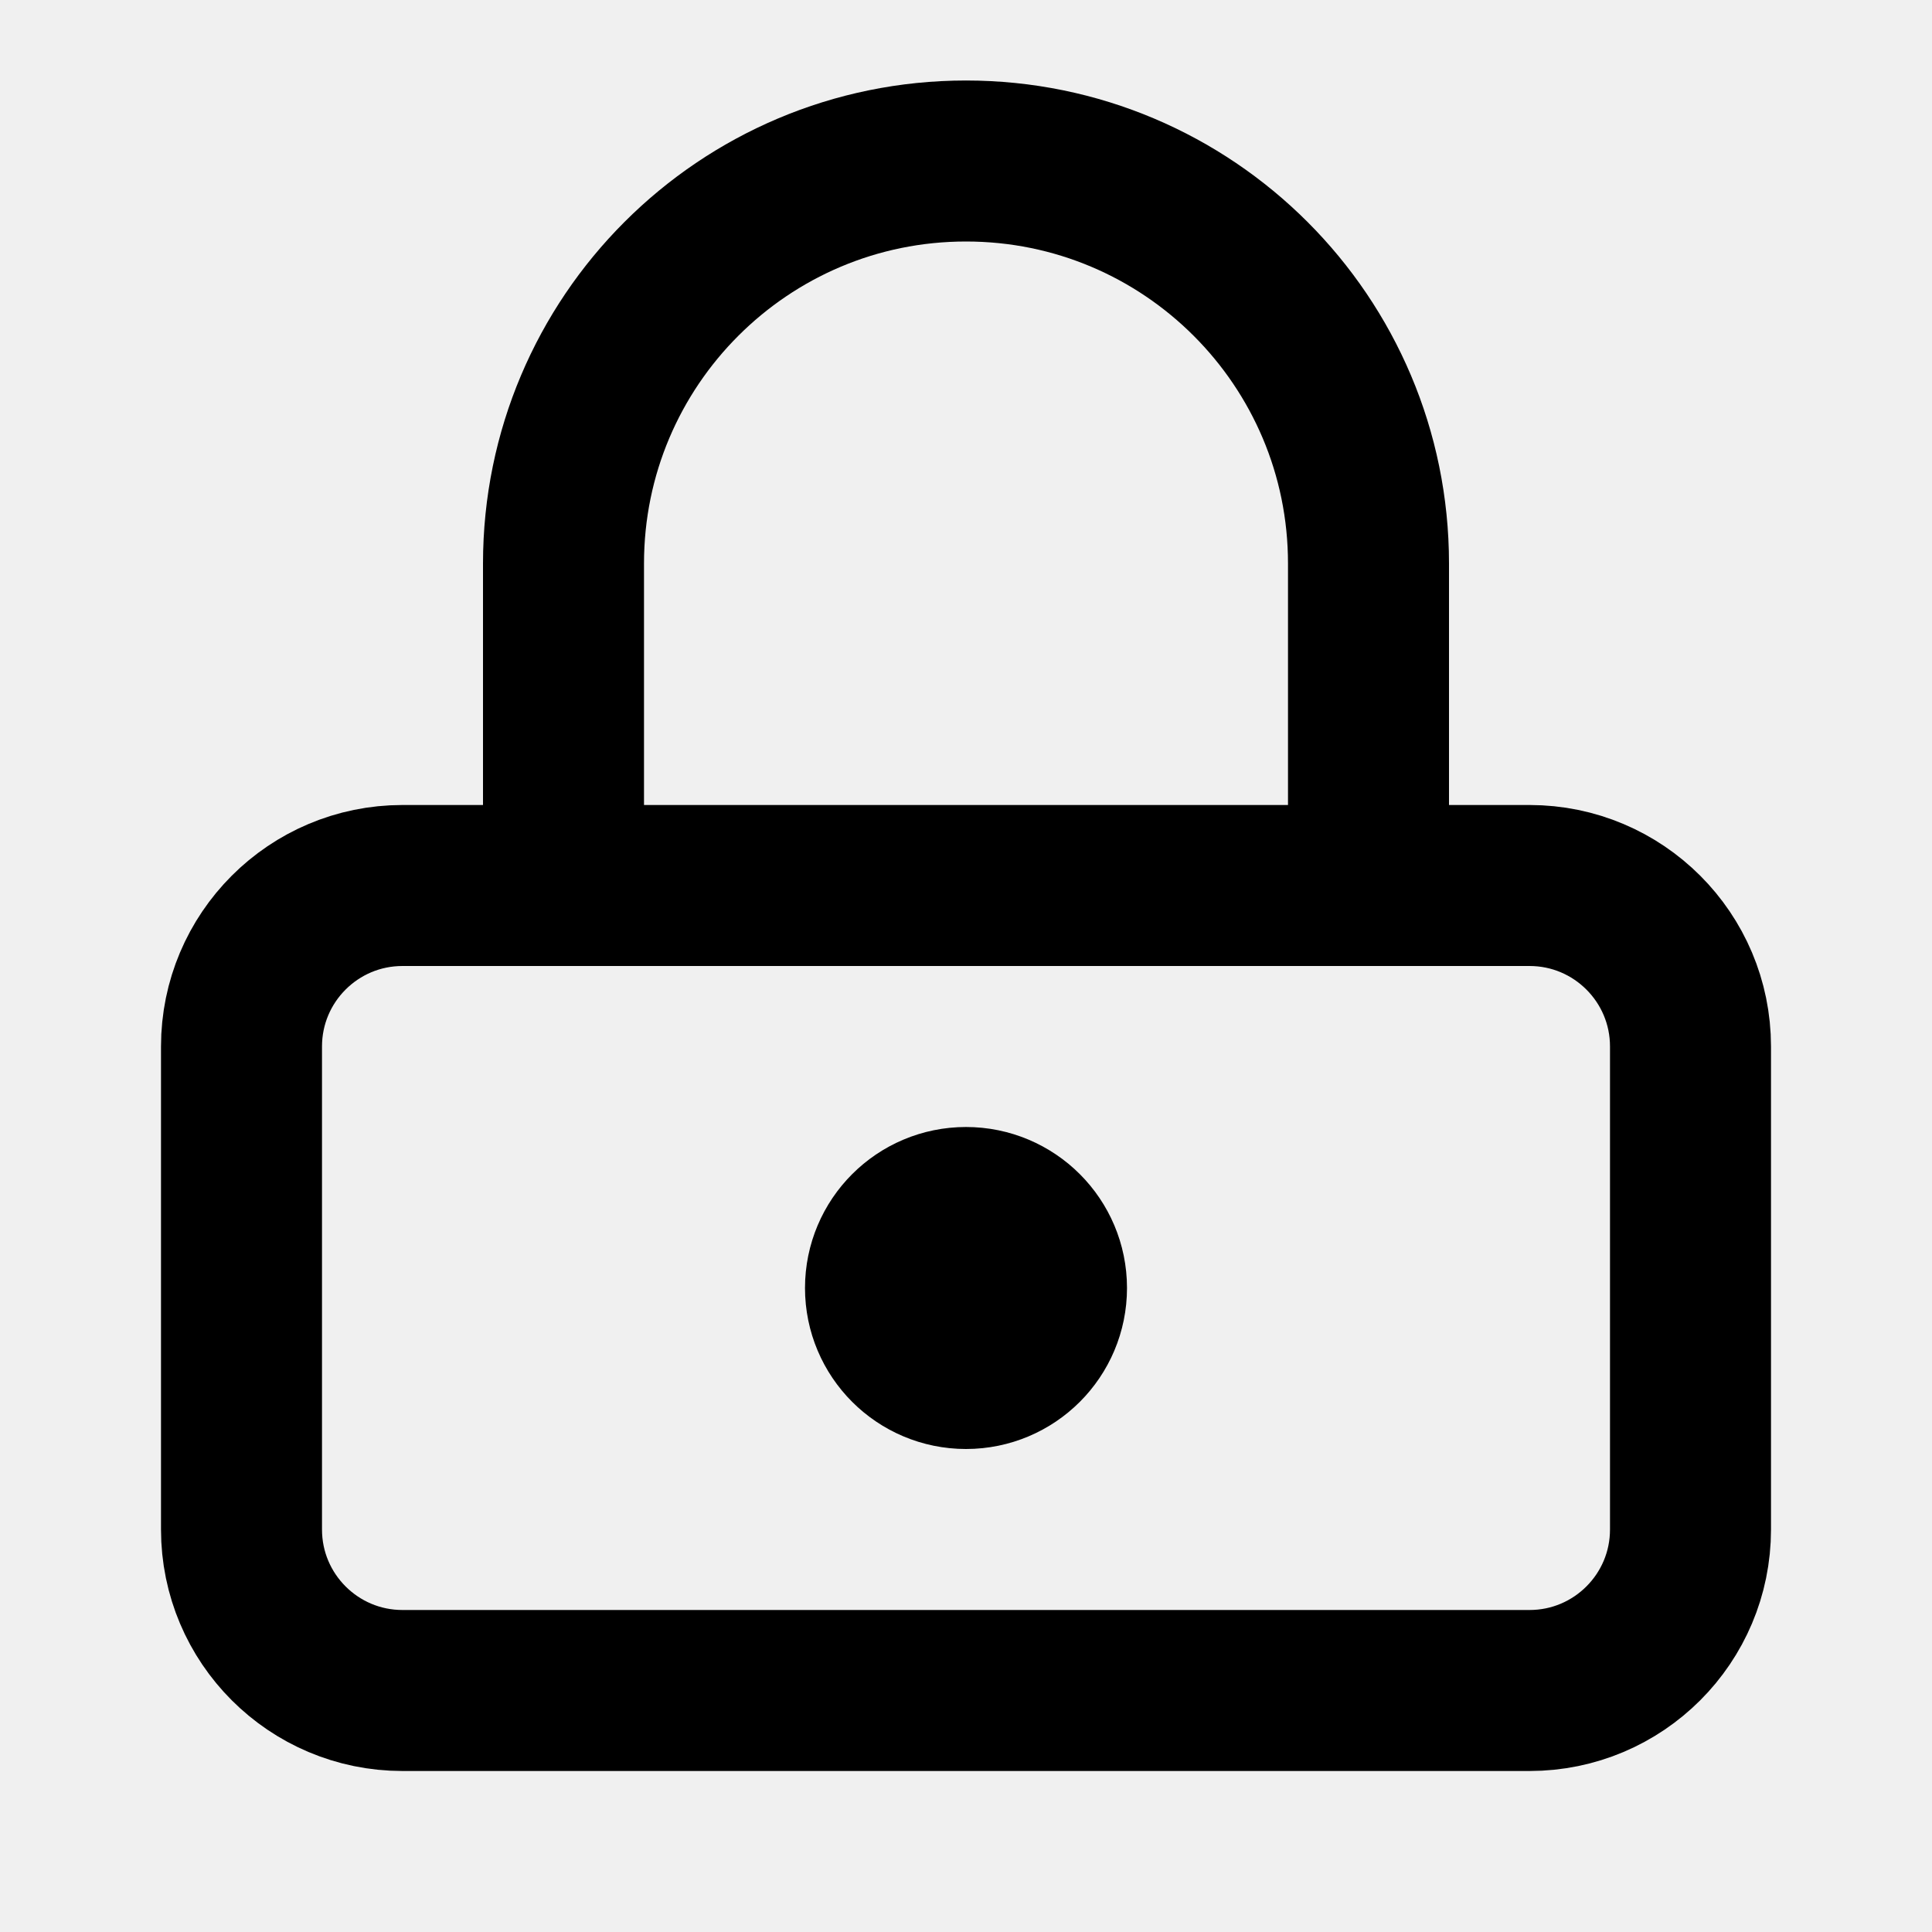
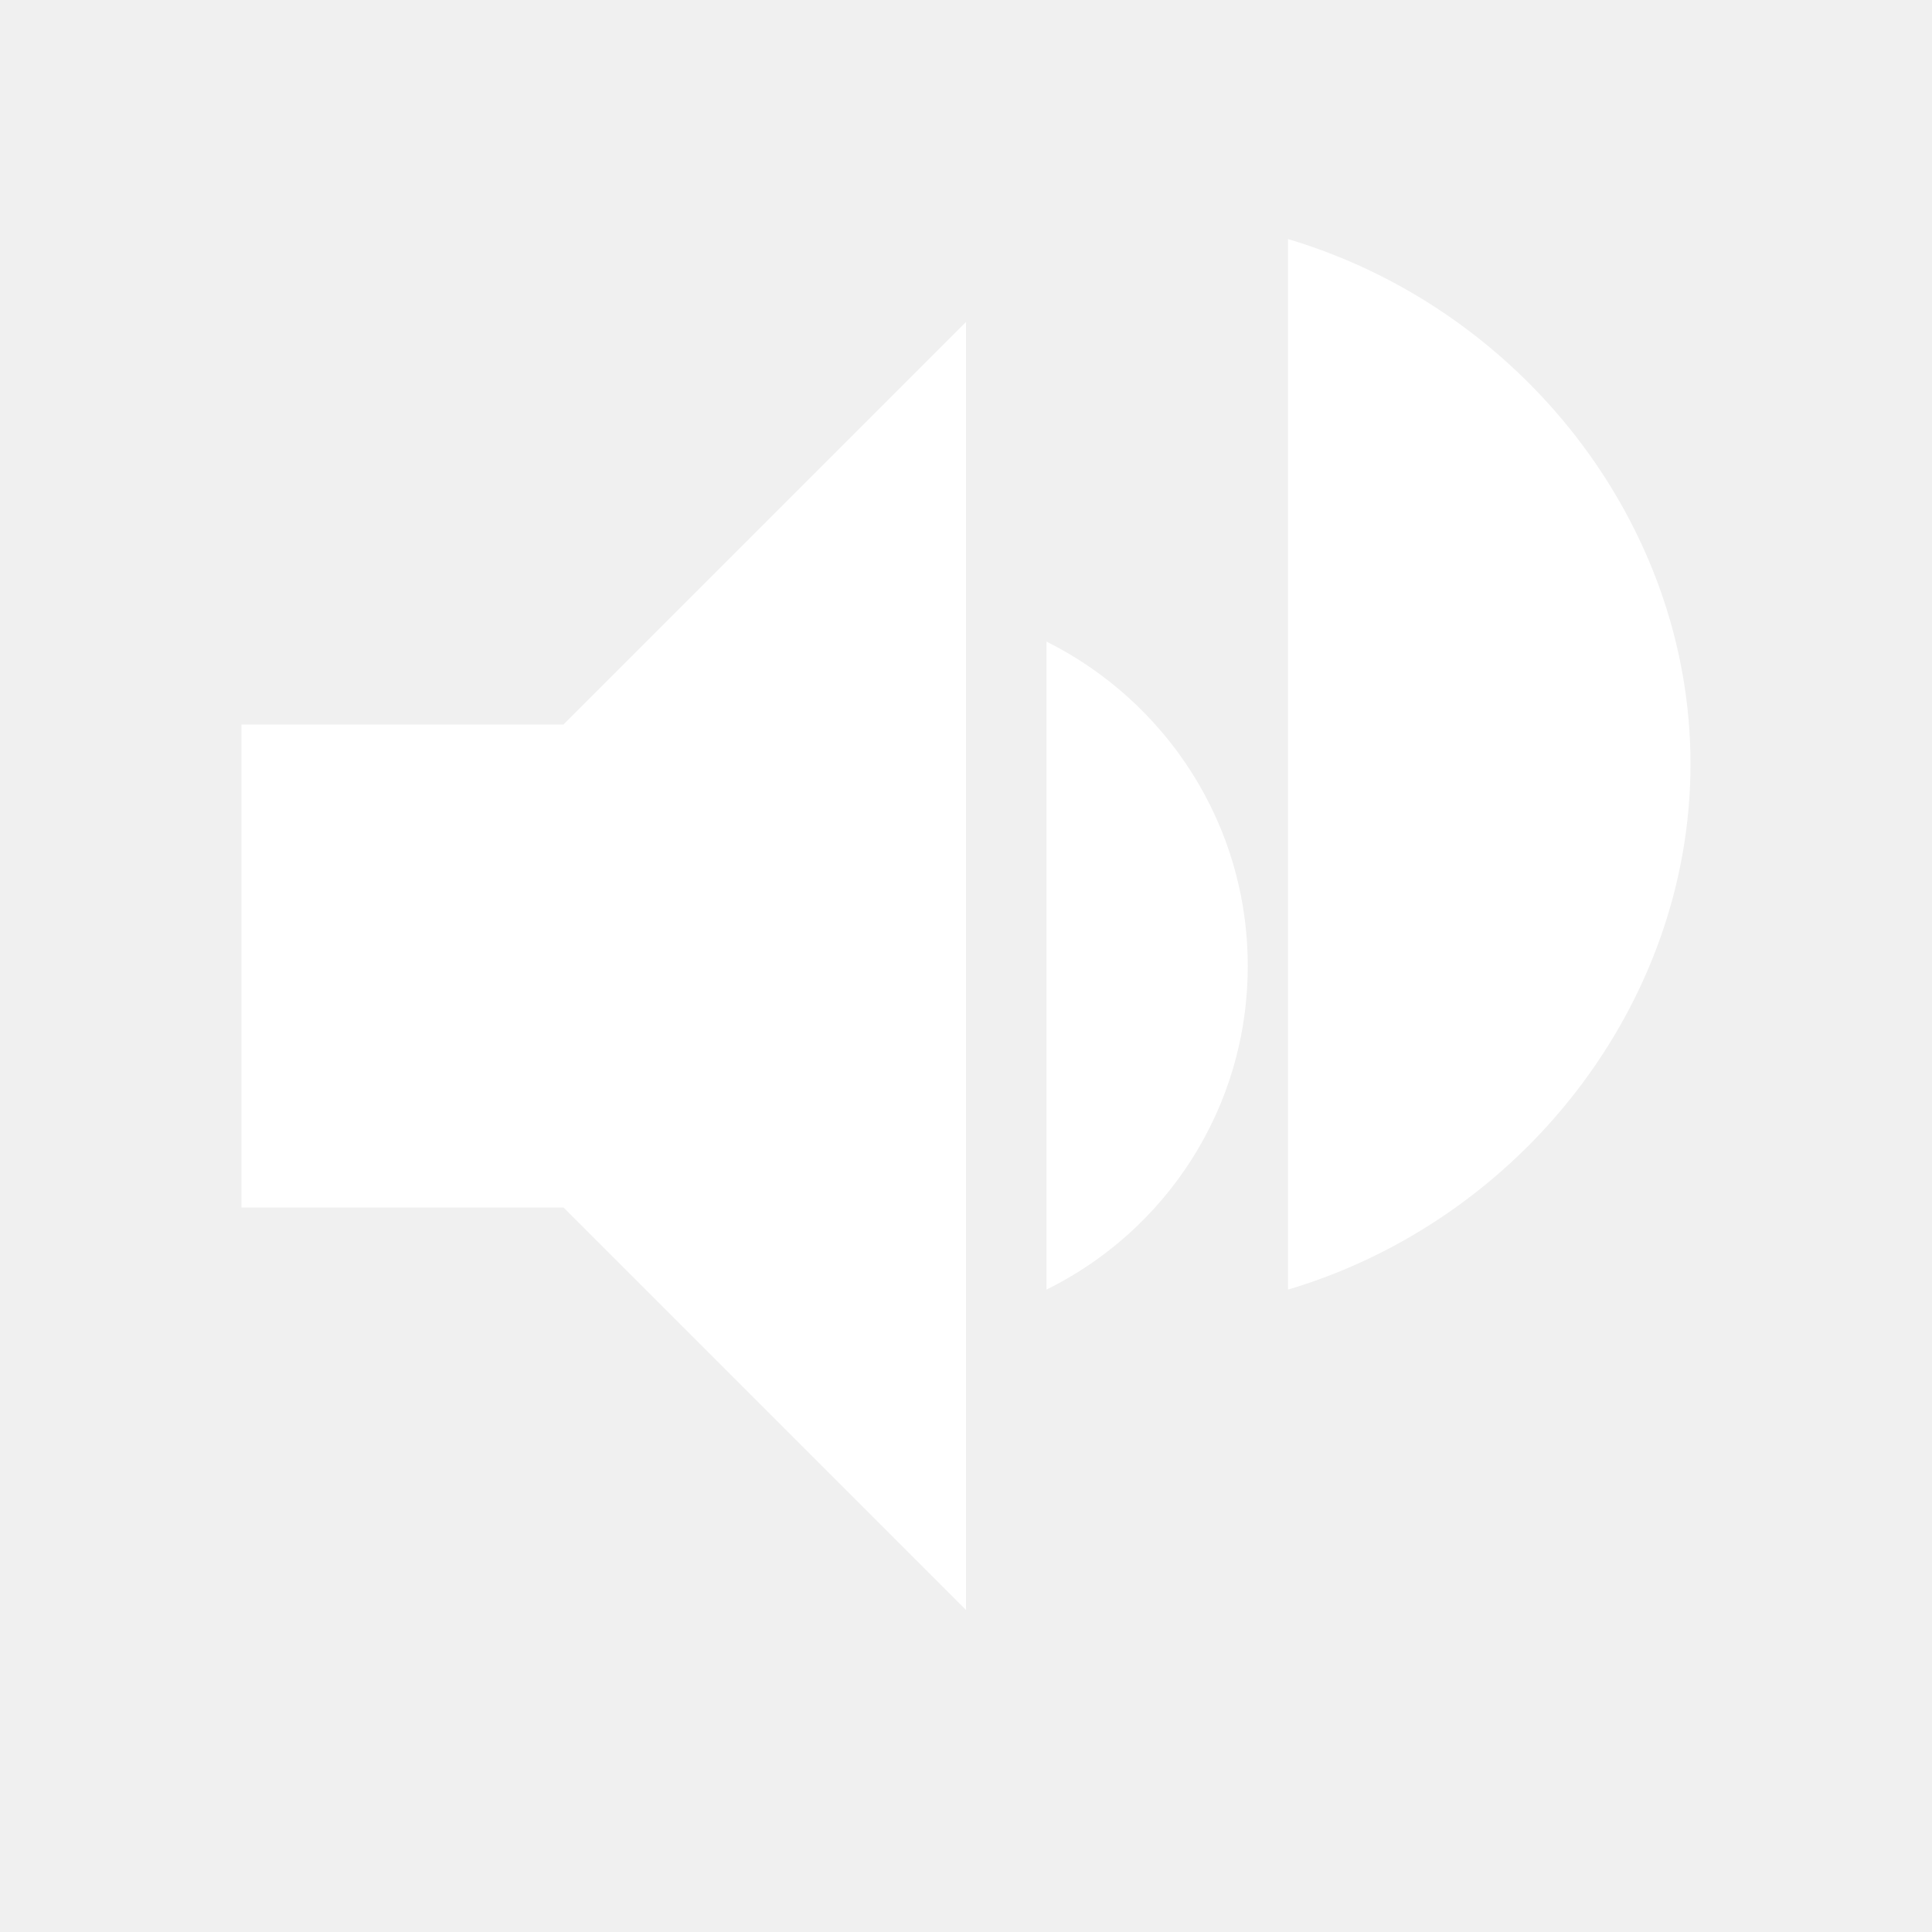
- <svg xmlns="http://www.w3.org/2000/svg" viewBox="0 0 24 24" fill="none" stroke="currentColor" stroke-width="2" stroke-linecap="round" stroke-linejoin="round">
-   <rect x="3" y="11" width="18" height="10" rx="2" ry="2" />
-   <circle cx="12" cy="16" r="1" />
-   <path d="M7 11V7a5 5 0 0 1 10 0v4" />
+ <svg xmlns="http://www.w3.org/2000/svg" viewBox="0 0 24 24" fill="white">
+   <path d="M3 9v6h4l5 5V4l-5 5H3z" fill="white" />
+   <path d="M15.5 12c0-1.77-1.02-3.29-2.5-4.03v8.05c1.48-.73 2.5-2.25 2.5-4.02z" fill="white" />
+   <path d="M16 7.97v8.05c2.89-.86 5-3.54 5-6.53s-2.11-5.66-5-6.52z" fill="white" />
</svg>
